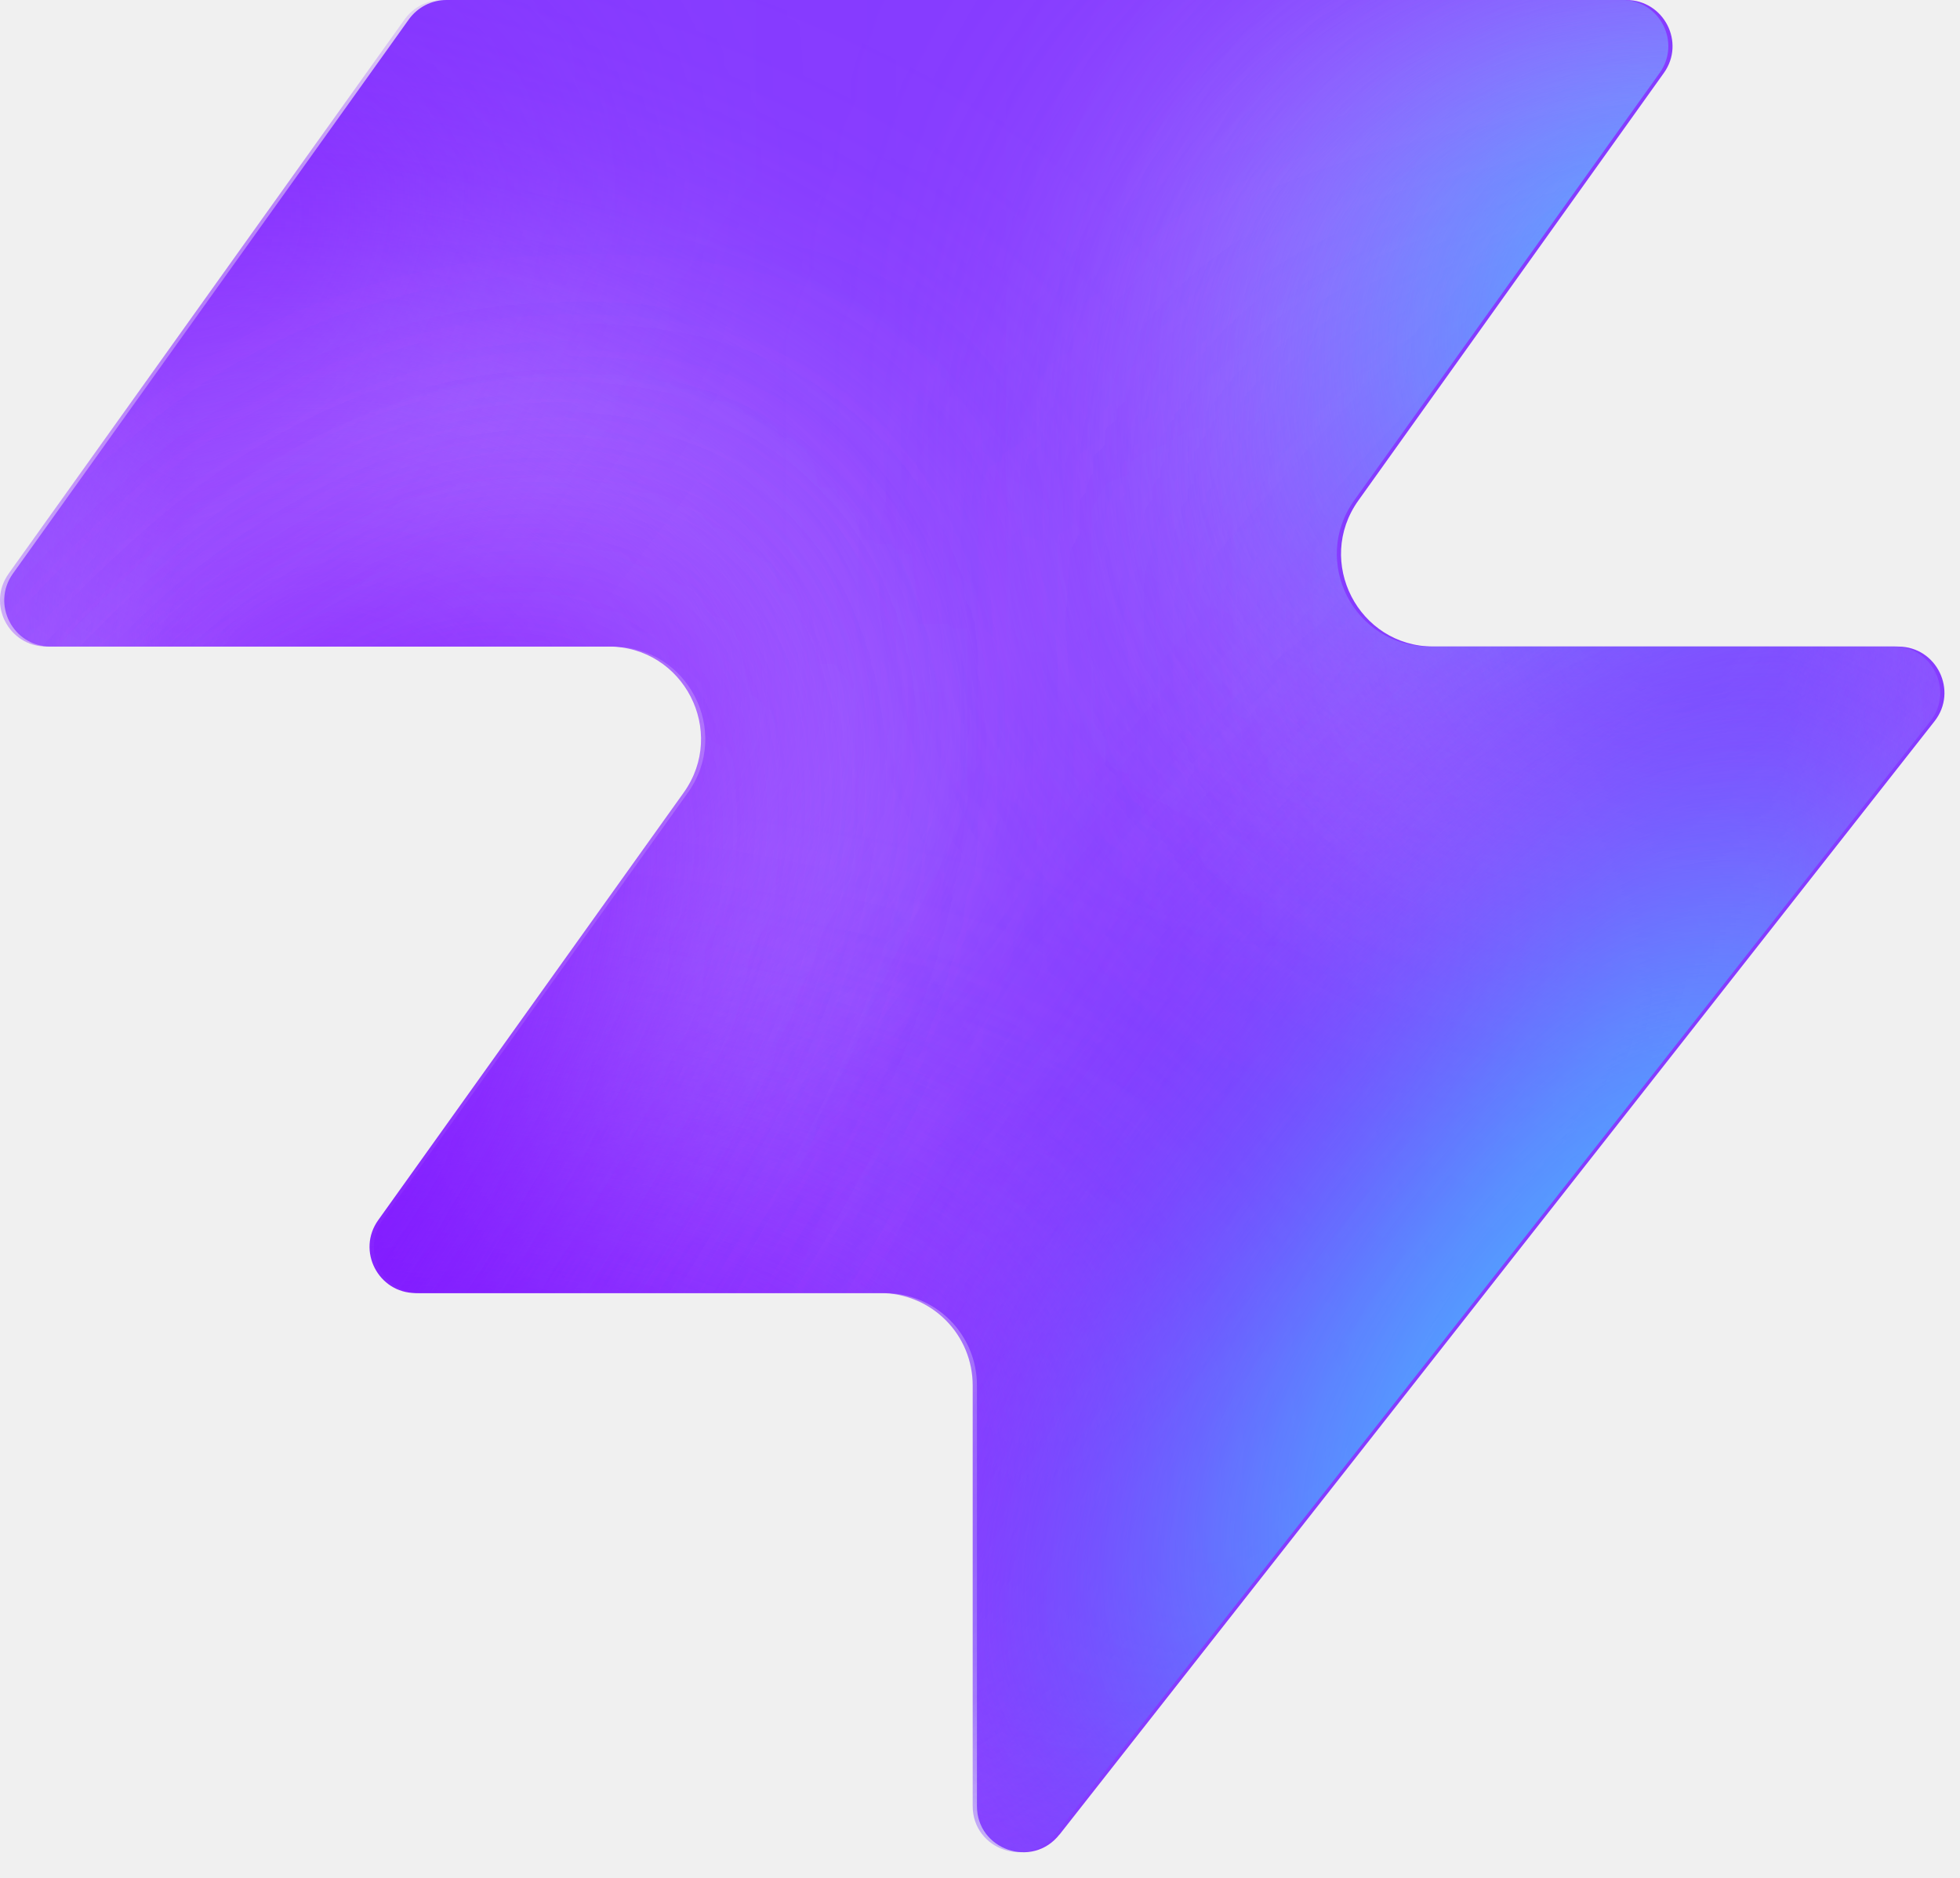
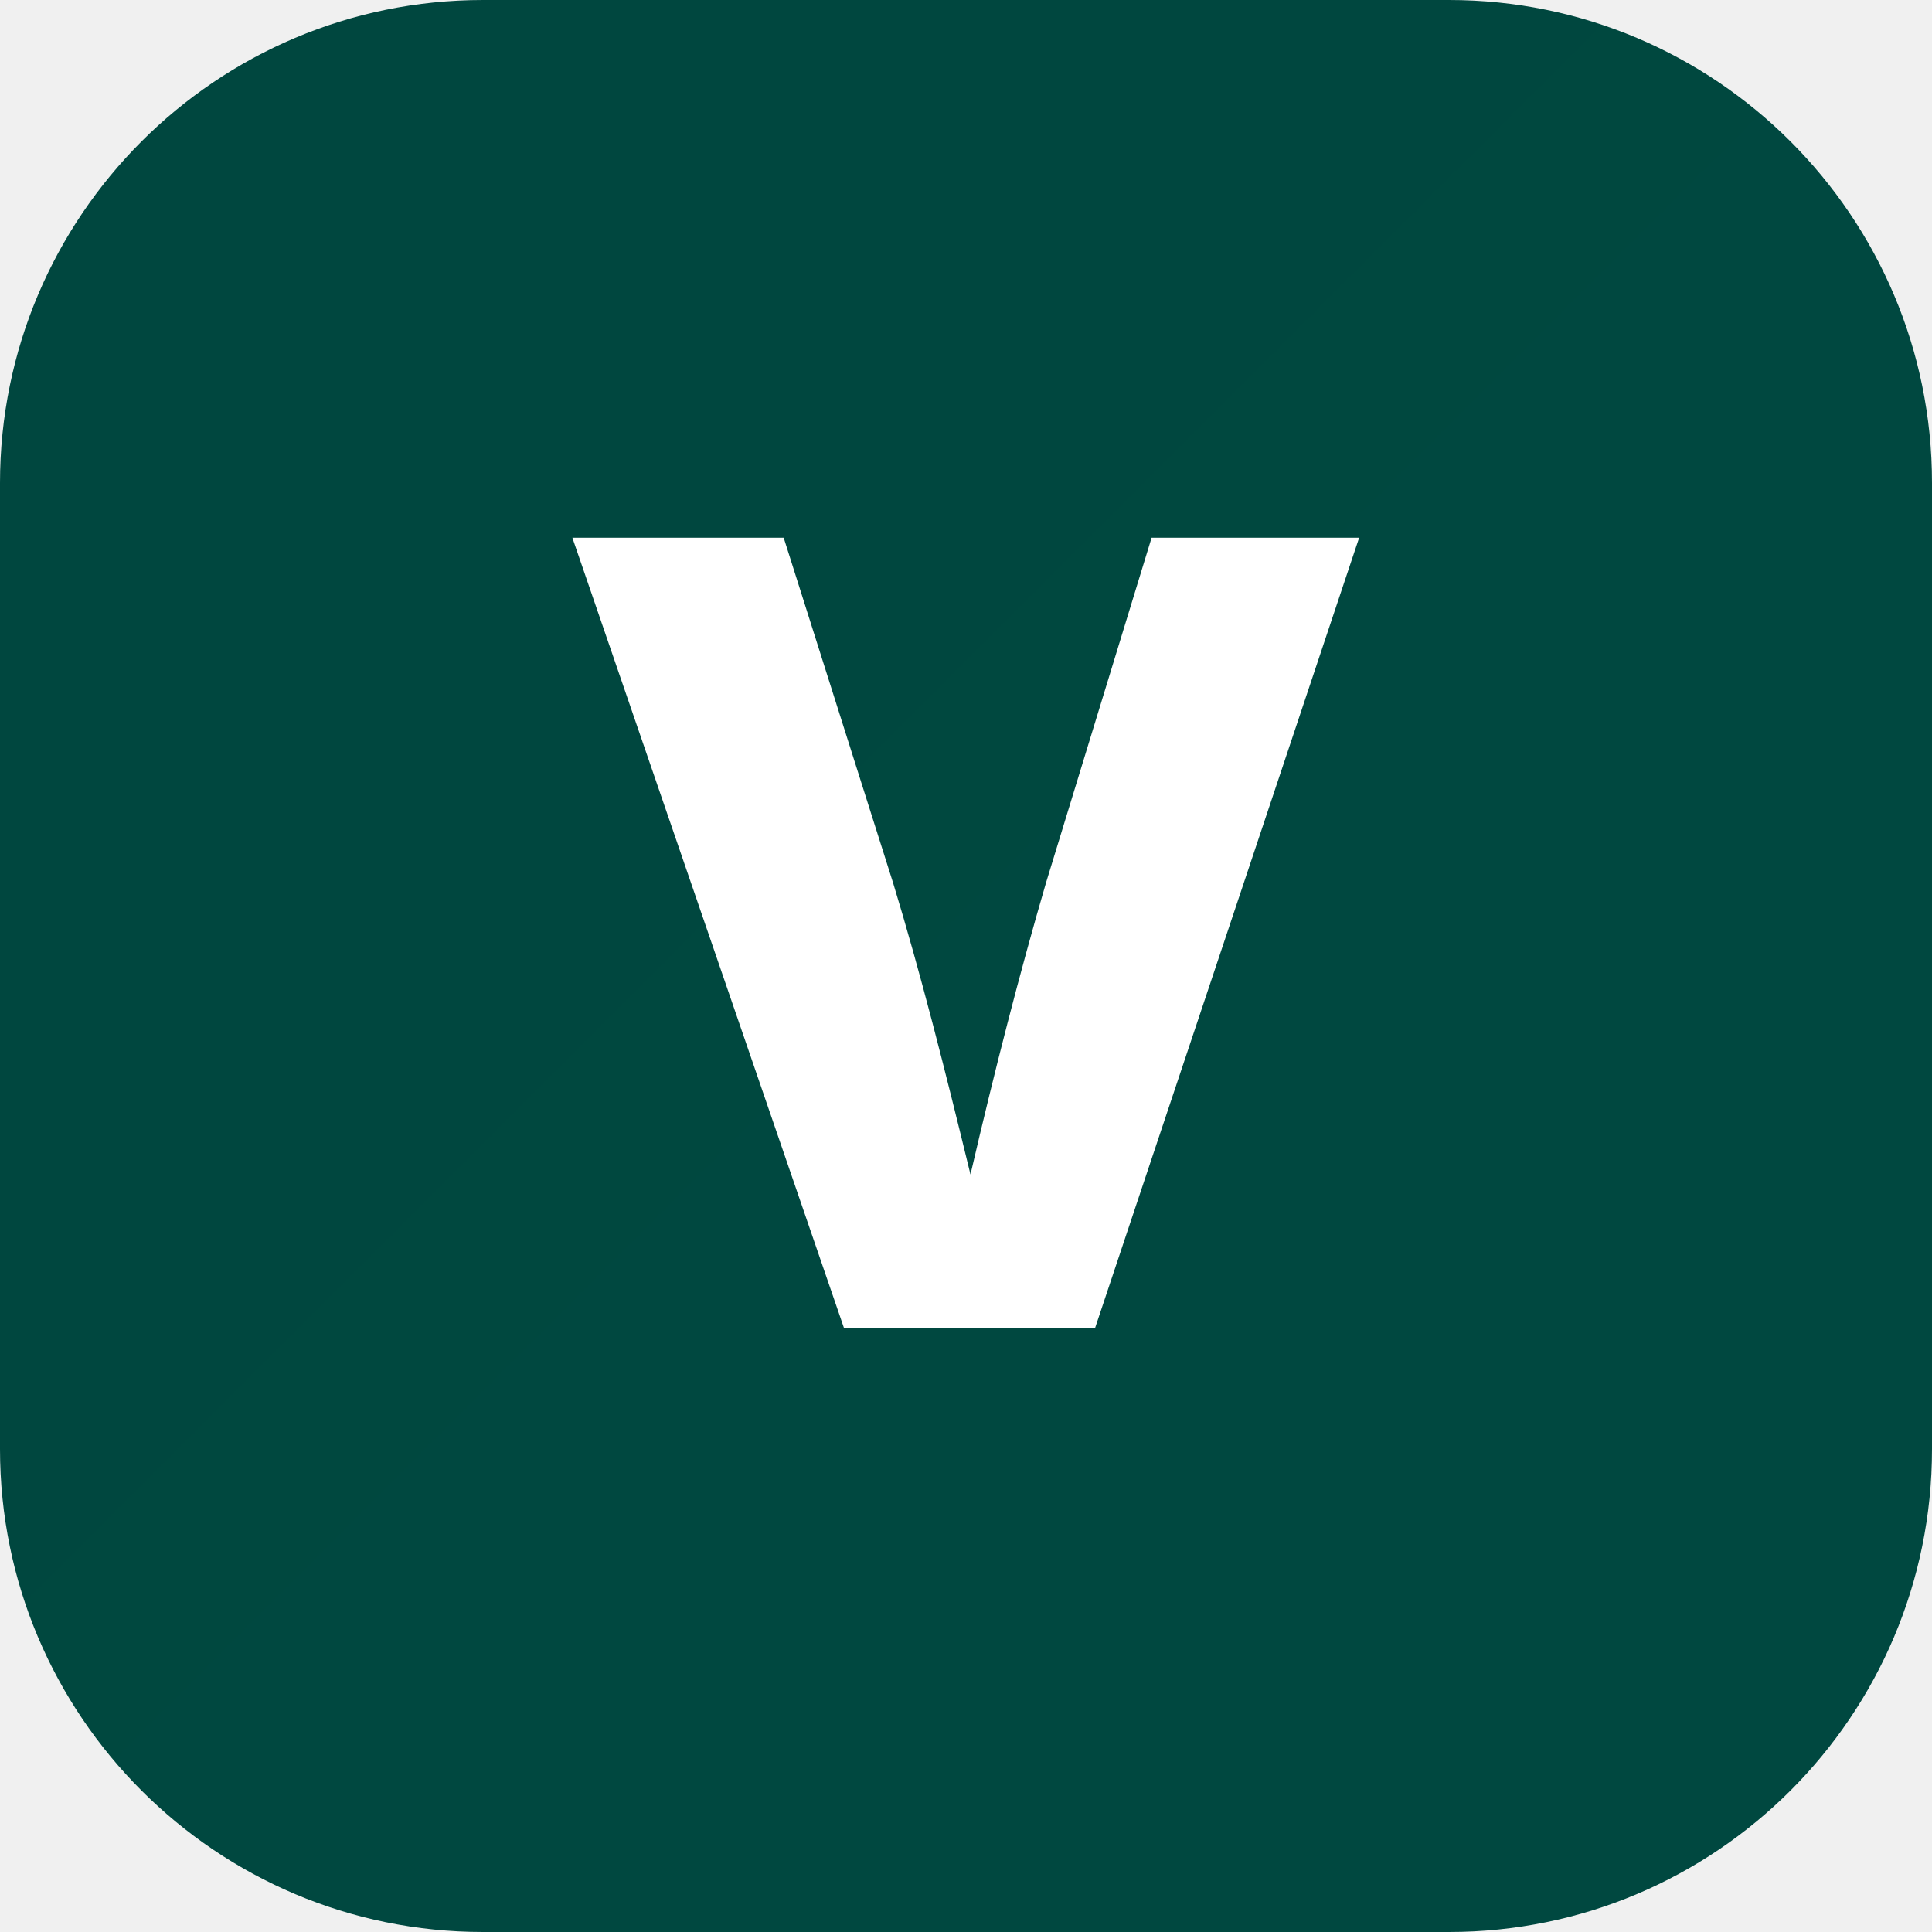
- <svg xmlns="http://www.w3.org/2000/svg" width="48" height="46" fill="none" viewBox="0 0 48 46">
-   <path fill="#863bff" d="M25.946 44.938c-.664.845-2.021.375-2.021-.698V33.937a2.26 2.26 0 0 0-2.262-2.262H10.287c-.92 0-1.456-1.04-.92-1.788l7.48-10.471c1.07-1.497 0-3.578-1.842-3.578H1.237c-.92 0-1.456-1.04-.92-1.788L10.013.474c.214-.297.556-.474.92-.474h28.894c.92 0 1.456 1.04.92 1.788l-7.48 10.471c-1.07 1.498 0 3.579 1.842 3.579h11.377c.943 0 1.473 1.088.89 1.83L25.947 44.94z" style="fill:#863bff;fill:color(display-p3 .525 .23 1);fill-opacity:1" />
-   <mask id="a" width="48" height="46" x="0" y="0" maskUnits="userSpaceOnUse" style="mask-type:alpha">
-     <path fill="#000" d="M25.842 44.938c-.664.844-2.021.375-2.021-.698V33.937a2.26 2.26 0 0 0-2.262-2.262H10.183c-.92 0-1.456-1.04-.92-1.788l7.48-10.471c1.07-1.498 0-3.579-1.842-3.579H1.133c-.92 0-1.456-1.04-.92-1.787L9.91.473c.214-.297.556-.474.92-.474h28.894c.92 0 1.456 1.04.92 1.788l-7.48 10.471c-1.07 1.498 0 3.578 1.842 3.578h11.377c.943 0 1.473 1.088.89 1.832L25.843 44.94z" style="fill:#000;fill-opacity:1" />
-   </mask>
-   <g mask="url(#a)">
-     <g filter="url(#b)">
-       <ellipse cx="5.508" cy="14.704" fill="#ede6ff" rx="5.508" ry="14.704" style="fill:#ede6ff;fill:color(display-p3 .927 .903 1);fill-opacity:1" transform="matrix(.00324 1 1 -.00324 -4.47 31.516)" />
-     </g>
-     <g filter="url(#c)">
-       <ellipse cx="10.399" cy="29.851" fill="#ede6ff" rx="10.399" ry="29.851" style="fill:#ede6ff;fill:color(display-p3 .927 .903 1);fill-opacity:1" transform="matrix(.00324 1 1 -.00324 -39.328 7.883)" />
-     </g>
-     <g filter="url(#d)">
-       <ellipse cx="5.508" cy="30.487" fill="#7e14ff" rx="5.508" ry="30.487" style="fill:#7e14ff;fill:color(display-p3 .492 .077 1);fill-opacity:1" transform="rotate(89.814 -25.913 -14.639)scale(1 -1)" />
-     </g>
-     <g filter="url(#e)">
-       <ellipse cx="5.508" cy="30.599" fill="#7e14ff" rx="5.508" ry="30.599" style="fill:#7e14ff;fill:color(display-p3 .492 .077 1);fill-opacity:1" transform="rotate(89.814 -32.644 -3.334)scale(1 -1)" />
-     </g>
-     <g filter="url(#f)">
-       <ellipse cx="5.508" cy="30.599" fill="#7e14ff" rx="5.508" ry="30.599" style="fill:#7e14ff;fill:color(display-p3 .492 .077 1);fill-opacity:1" transform="matrix(.00324 1 1 -.00324 -34.34 30.47)" />
-     </g>
-     <g filter="url(#g)">
-       <ellipse cx="14.072" cy="22.078" fill="#ede6ff" rx="14.072" ry="22.078" style="fill:#ede6ff;fill:color(display-p3 .927 .903 1);fill-opacity:1" transform="rotate(93.35 24.506 48.493)scale(-1 1)" />
-     </g>
-     <g filter="url(#h)">
-       <ellipse cx="3.47" cy="21.501" fill="#7e14ff" rx="3.47" ry="21.501" style="fill:#7e14ff;fill:color(display-p3 .492 .077 1);fill-opacity:1" transform="rotate(89.009 28.708 47.59)scale(-1 1)" />
-     </g>
-     <g filter="url(#i)">
-       <ellipse cx="3.47" cy="21.501" fill="#7e14ff" rx="3.47" ry="21.501" style="fill:#7e14ff;fill:color(display-p3 .492 .077 1);fill-opacity:1" transform="rotate(89.009 28.708 47.59)scale(-1 1)" />
-     </g>
-     <g filter="url(#j)">
-       <ellipse cx=".387" cy="8.972" fill="#7e14ff" rx="4.407" ry="29.108" style="fill:#7e14ff;fill:color(display-p3 .492 .077 1);fill-opacity:1" transform="rotate(39.51 .387 8.972)" />
-     </g>
-     <g filter="url(#k)">
-       <ellipse cx="47.523" cy="-6.092" fill="#7e14ff" rx="4.407" ry="29.108" style="fill:#7e14ff;fill:color(display-p3 .492 .077 1);fill-opacity:1" transform="rotate(37.892 47.523 -6.092)" />
-     </g>
-     <g filter="url(#l)">
-       <ellipse cx="41.412" cy="6.333" fill="#47bfff" rx="5.971" ry="9.665" style="fill:#47bfff;fill:color(display-p3 .28 .748 1);fill-opacity:1" transform="rotate(37.892 41.412 6.333)" />
-     </g>
-     <g filter="url(#m)">
-       <ellipse cx="-1.879" cy="38.332" fill="#7e14ff" rx="4.407" ry="29.108" style="fill:#7e14ff;fill:color(display-p3 .492 .077 1);fill-opacity:1" transform="rotate(37.892 -1.88 38.332)" />
-     </g>
-     <g filter="url(#n)">
-       <ellipse cx="-1.879" cy="38.332" fill="#7e14ff" rx="4.407" ry="29.108" style="fill:#7e14ff;fill:color(display-p3 .492 .077 1);fill-opacity:1" transform="rotate(37.892 -1.88 38.332)" />
-     </g>
-     <g filter="url(#o)">
-       <ellipse cx="35.651" cy="29.907" fill="#7e14ff" rx="4.407" ry="29.108" style="fill:#7e14ff;fill:color(display-p3 .492 .077 1);fill-opacity:1" transform="rotate(37.892 35.651 29.907)" />
-     </g>
-     <g filter="url(#p)">
-       <ellipse cx="38.418" cy="32.4" fill="#47bfff" rx="5.971" ry="15.297" style="fill:#47bfff;fill:color(display-p3 .28 .748 1);fill-opacity:1" transform="rotate(37.892 38.418 32.4)" />
-     </g>
-   </g>
+ <svg xmlns="http://www.w3.org/2000/svg" viewBox="0 0 32 32">
  <defs>
-     <filter id="b" width="60.045" height="41.654" x="-19.77" y="16.149" color-interpolation-filters="sRGB" filterUnits="userSpaceOnUse">
-       <feFlood flood-opacity="0" result="BackgroundImageFix" />
-       <feBlend in="SourceGraphic" in2="BackgroundImageFix" result="shape" />
-       <feGaussianBlur result="effect1_foregroundBlur_2002_17158" stdDeviation="7.659" />
-     </filter>
-     <filter id="c" width="90.34" height="51.437" x="-54.613" y="-7.533" color-interpolation-filters="sRGB" filterUnits="userSpaceOnUse">
-       <feFlood flood-opacity="0" result="BackgroundImageFix" />
-       <feBlend in="SourceGraphic" in2="BackgroundImageFix" result="shape" />
-       <feGaussianBlur result="effect1_foregroundBlur_2002_17158" stdDeviation="7.659" />
-     </filter>
-     <filter id="d" width="79.355" height="29.4" x="-49.64" y="2.03" color-interpolation-filters="sRGB" filterUnits="userSpaceOnUse">
-       <feFlood flood-opacity="0" result="BackgroundImageFix" />
-       <feBlend in="SourceGraphic" in2="BackgroundImageFix" result="shape" />
-       <feGaussianBlur result="effect1_foregroundBlur_2002_17158" stdDeviation="4.596" />
-     </filter>
-     <filter id="e" width="79.579" height="29.4" x="-45.045" y="20.029" color-interpolation-filters="sRGB" filterUnits="userSpaceOnUse">
-       <feFlood flood-opacity="0" result="BackgroundImageFix" />
-       <feBlend in="SourceGraphic" in2="BackgroundImageFix" result="shape" />
-       <feGaussianBlur result="effect1_foregroundBlur_2002_17158" stdDeviation="4.596" />
-     </filter>
-     <filter id="f" width="79.579" height="29.4" x="-43.513" y="21.178" color-interpolation-filters="sRGB" filterUnits="userSpaceOnUse">
-       <feFlood flood-opacity="0" result="BackgroundImageFix" />
-       <feBlend in="SourceGraphic" in2="BackgroundImageFix" result="shape" />
-       <feGaussianBlur result="effect1_foregroundBlur_2002_17158" stdDeviation="4.596" />
-     </filter>
-     <filter id="g" width="74.749" height="58.852" x="15.756" y="-17.901" color-interpolation-filters="sRGB" filterUnits="userSpaceOnUse">
-       <feFlood flood-opacity="0" result="BackgroundImageFix" />
-       <feBlend in="SourceGraphic" in2="BackgroundImageFix" result="shape" />
-       <feGaussianBlur result="effect1_foregroundBlur_2002_17158" stdDeviation="7.659" />
-     </filter>
-     <filter id="h" width="61.377" height="25.362" x="23.548" y="2.284" color-interpolation-filters="sRGB" filterUnits="userSpaceOnUse">
-       <feFlood flood-opacity="0" result="BackgroundImageFix" />
-       <feBlend in="SourceGraphic" in2="BackgroundImageFix" result="shape" />
-       <feGaussianBlur result="effect1_foregroundBlur_2002_17158" stdDeviation="4.596" />
-     </filter>
-     <filter id="i" width="61.377" height="25.362" x="23.548" y="2.284" color-interpolation-filters="sRGB" filterUnits="userSpaceOnUse">
-       <feFlood flood-opacity="0" result="BackgroundImageFix" />
-       <feBlend in="SourceGraphic" in2="BackgroundImageFix" result="shape" />
-       <feGaussianBlur result="effect1_foregroundBlur_2002_17158" stdDeviation="4.596" />
-     </filter>
-     <filter id="j" width="56.045" height="63.649" x="-27.636" y="-22.853" color-interpolation-filters="sRGB" filterUnits="userSpaceOnUse">
-       <feFlood flood-opacity="0" result="BackgroundImageFix" />
-       <feBlend in="SourceGraphic" in2="BackgroundImageFix" result="shape" />
-       <feGaussianBlur result="effect1_foregroundBlur_2002_17158" stdDeviation="4.596" />
-     </filter>
-     <filter id="k" width="54.814" height="64.646" x="20.116" y="-38.415" color-interpolation-filters="sRGB" filterUnits="userSpaceOnUse">
-       <feFlood flood-opacity="0" result="BackgroundImageFix" />
-       <feBlend in="SourceGraphic" in2="BackgroundImageFix" result="shape" />
-       <feGaussianBlur result="effect1_foregroundBlur_2002_17158" stdDeviation="4.596" />
-     </filter>
-     <filter id="l" width="33.541" height="35.313" x="24.641" y="-11.323" color-interpolation-filters="sRGB" filterUnits="userSpaceOnUse">
-       <feFlood flood-opacity="0" result="BackgroundImageFix" />
-       <feBlend in="SourceGraphic" in2="BackgroundImageFix" result="shape" />
-       <feGaussianBlur result="effect1_foregroundBlur_2002_17158" stdDeviation="4.596" />
-     </filter>
-     <filter id="m" width="54.814" height="64.646" x="-29.286" y="6.009" color-interpolation-filters="sRGB" filterUnits="userSpaceOnUse">
-       <feFlood flood-opacity="0" result="BackgroundImageFix" />
-       <feBlend in="SourceGraphic" in2="BackgroundImageFix" result="shape" />
-       <feGaussianBlur result="effect1_foregroundBlur_2002_17158" stdDeviation="4.596" />
-     </filter>
-     <filter id="n" width="54.814" height="64.646" x="-29.286" y="6.009" color-interpolation-filters="sRGB" filterUnits="userSpaceOnUse">
-       <feFlood flood-opacity="0" result="BackgroundImageFix" />
-       <feBlend in="SourceGraphic" in2="BackgroundImageFix" result="shape" />
-       <feGaussianBlur result="effect1_foregroundBlur_2002_17158" stdDeviation="4.596" />
-     </filter>
-     <filter id="o" width="54.814" height="64.646" x="8.244" y="-2.416" color-interpolation-filters="sRGB" filterUnits="userSpaceOnUse">
-       <feFlood flood-opacity="0" result="BackgroundImageFix" />
-       <feBlend in="SourceGraphic" in2="BackgroundImageFix" result="shape" />
-       <feGaussianBlur result="effect1_foregroundBlur_2002_17158" stdDeviation="4.596" />
-     </filter>
-     <filter id="p" width="39.409" height="43.623" x="18.713" y="10.588" color-interpolation-filters="sRGB" filterUnits="userSpaceOnUse">
-       <feFlood flood-opacity="0" result="BackgroundImageFix" />
-       <feBlend in="SourceGraphic" in2="BackgroundImageFix" result="shape" />
-       <feGaussianBlur result="effect1_foregroundBlur_2002_17158" stdDeviation="4.596" />
-     </filter>
+     <linearGradient id="g" x1="0" y1="0" x2="32" y2="32">
+       <stop offset="0%" stop-color="#00473f" />
+       <stop offset="100%" stop-color="#006d60" />
+     </linearGradient>
  </defs>
+   <rect width="32" height="32" rx="8" fill="url(#g)" />
+   <text x="16" y="22" text-anchor="middle" fill="white" font-size="18" font-weight="800" font-family="Inter,sans-serif">V</text>
</svg>
